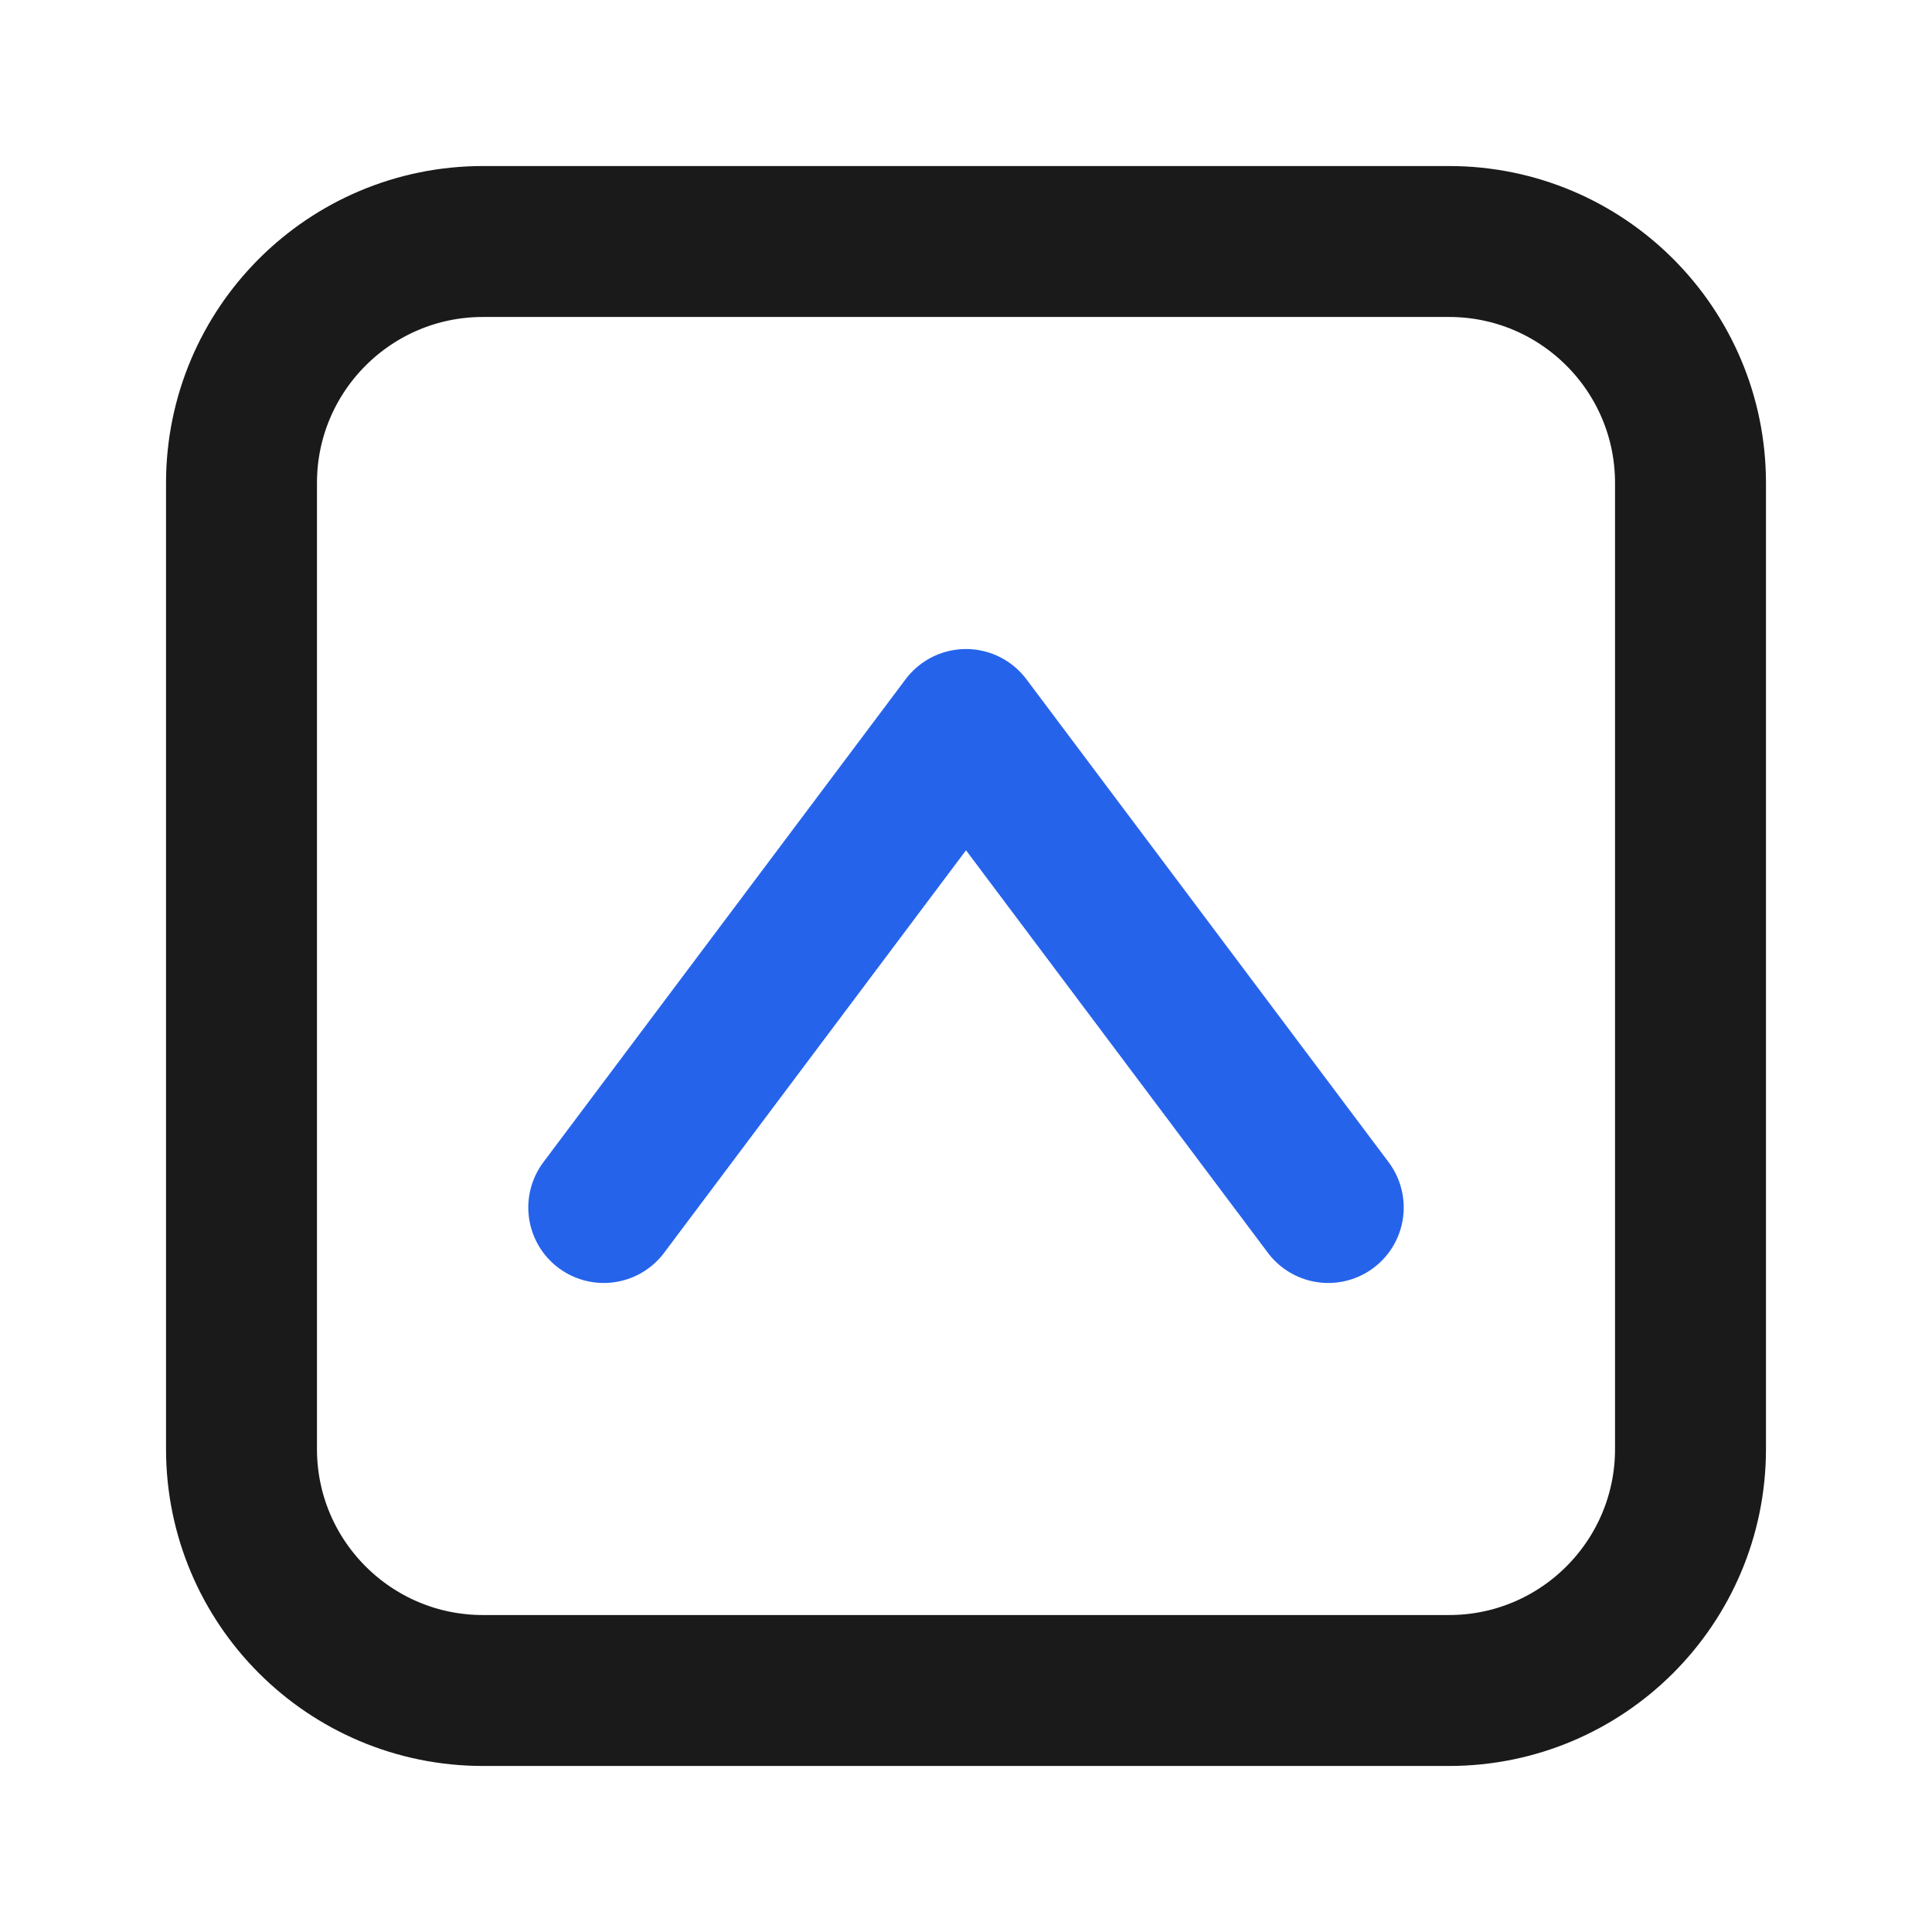
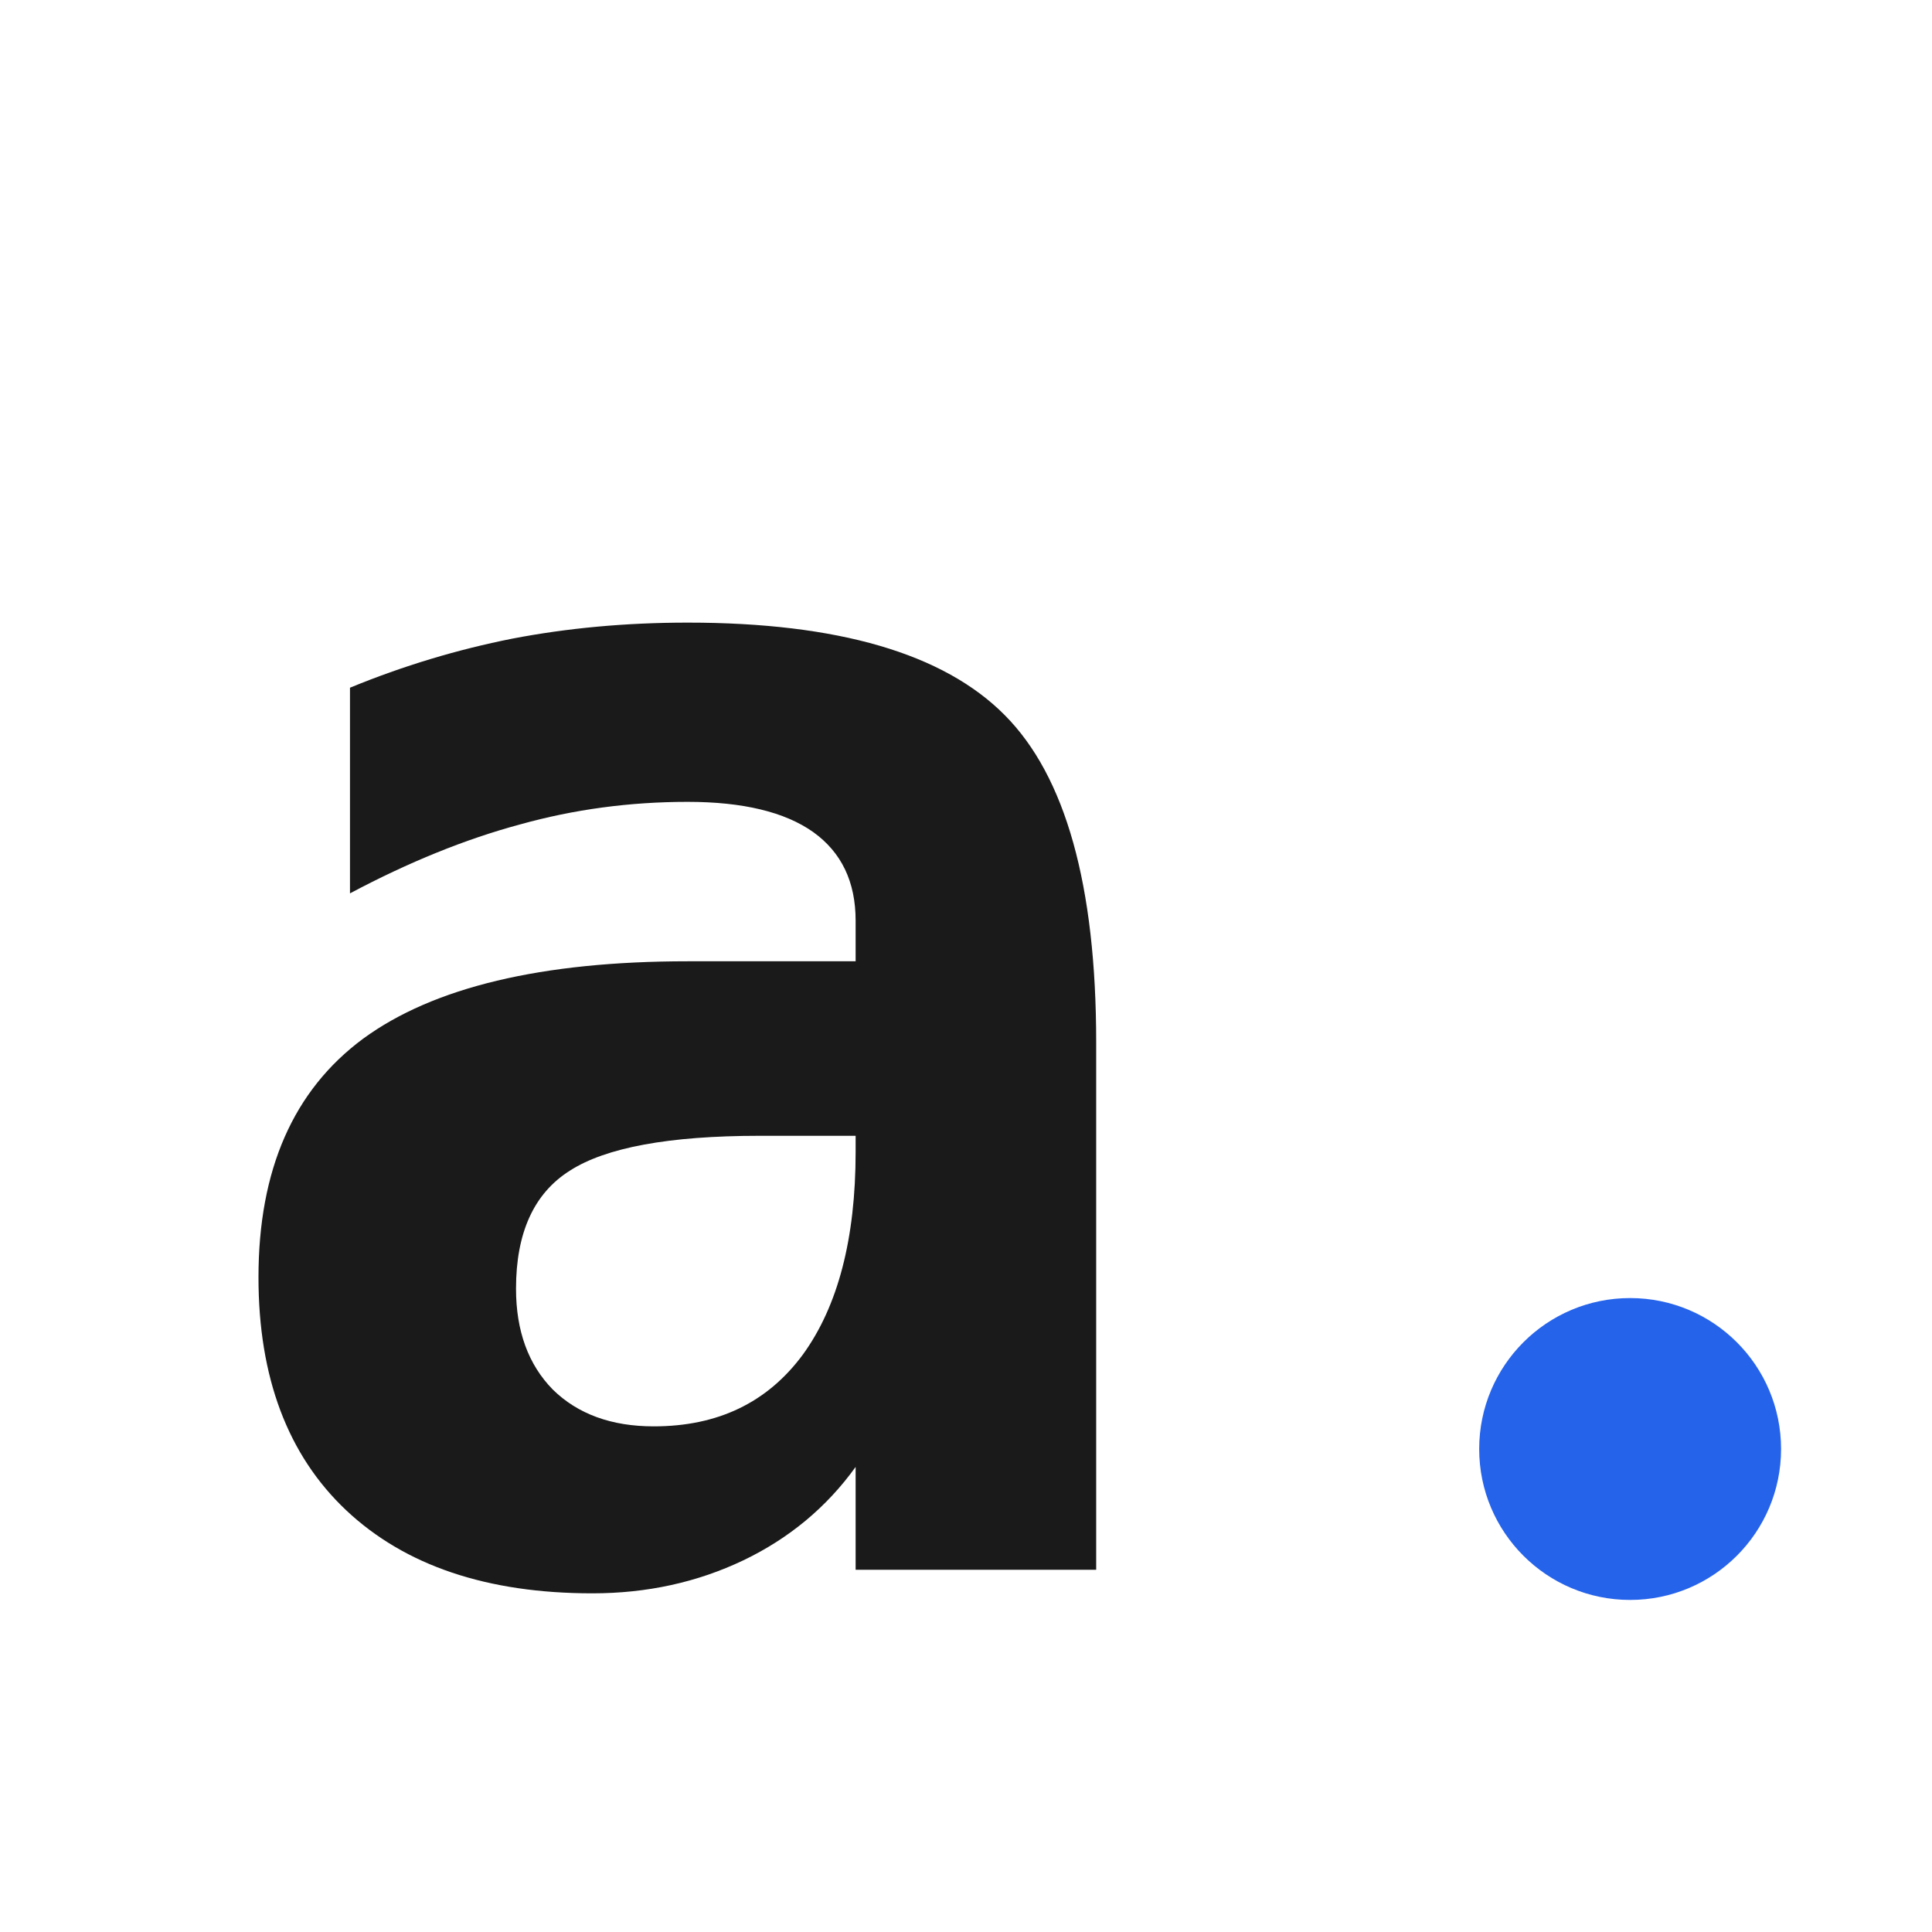
- <svg xmlns="http://www.w3.org/2000/svg" viewBox="0 0 32 32" fill="none">
-   <rect x="4" y="4" width="24" height="24" rx="4" stroke="#1a1a1a" stroke-width="2.5" />
-   <path d="M10 20L16 12L22 20" stroke="#2563eb" stroke-width="2.5" stroke-linecap="round" stroke-linejoin="round" />
+ <svg xmlns="http://www.w3.org/2000/svg" viewBox="0 0 32 32">
+   <text x="3" y="26" font-family="monospace" font-size="28" font-weight="700" fill="#1a1a1a">a</text>
+   <circle cx="27" cy="24" r="2.5" fill="#2563eb" />
</svg>
